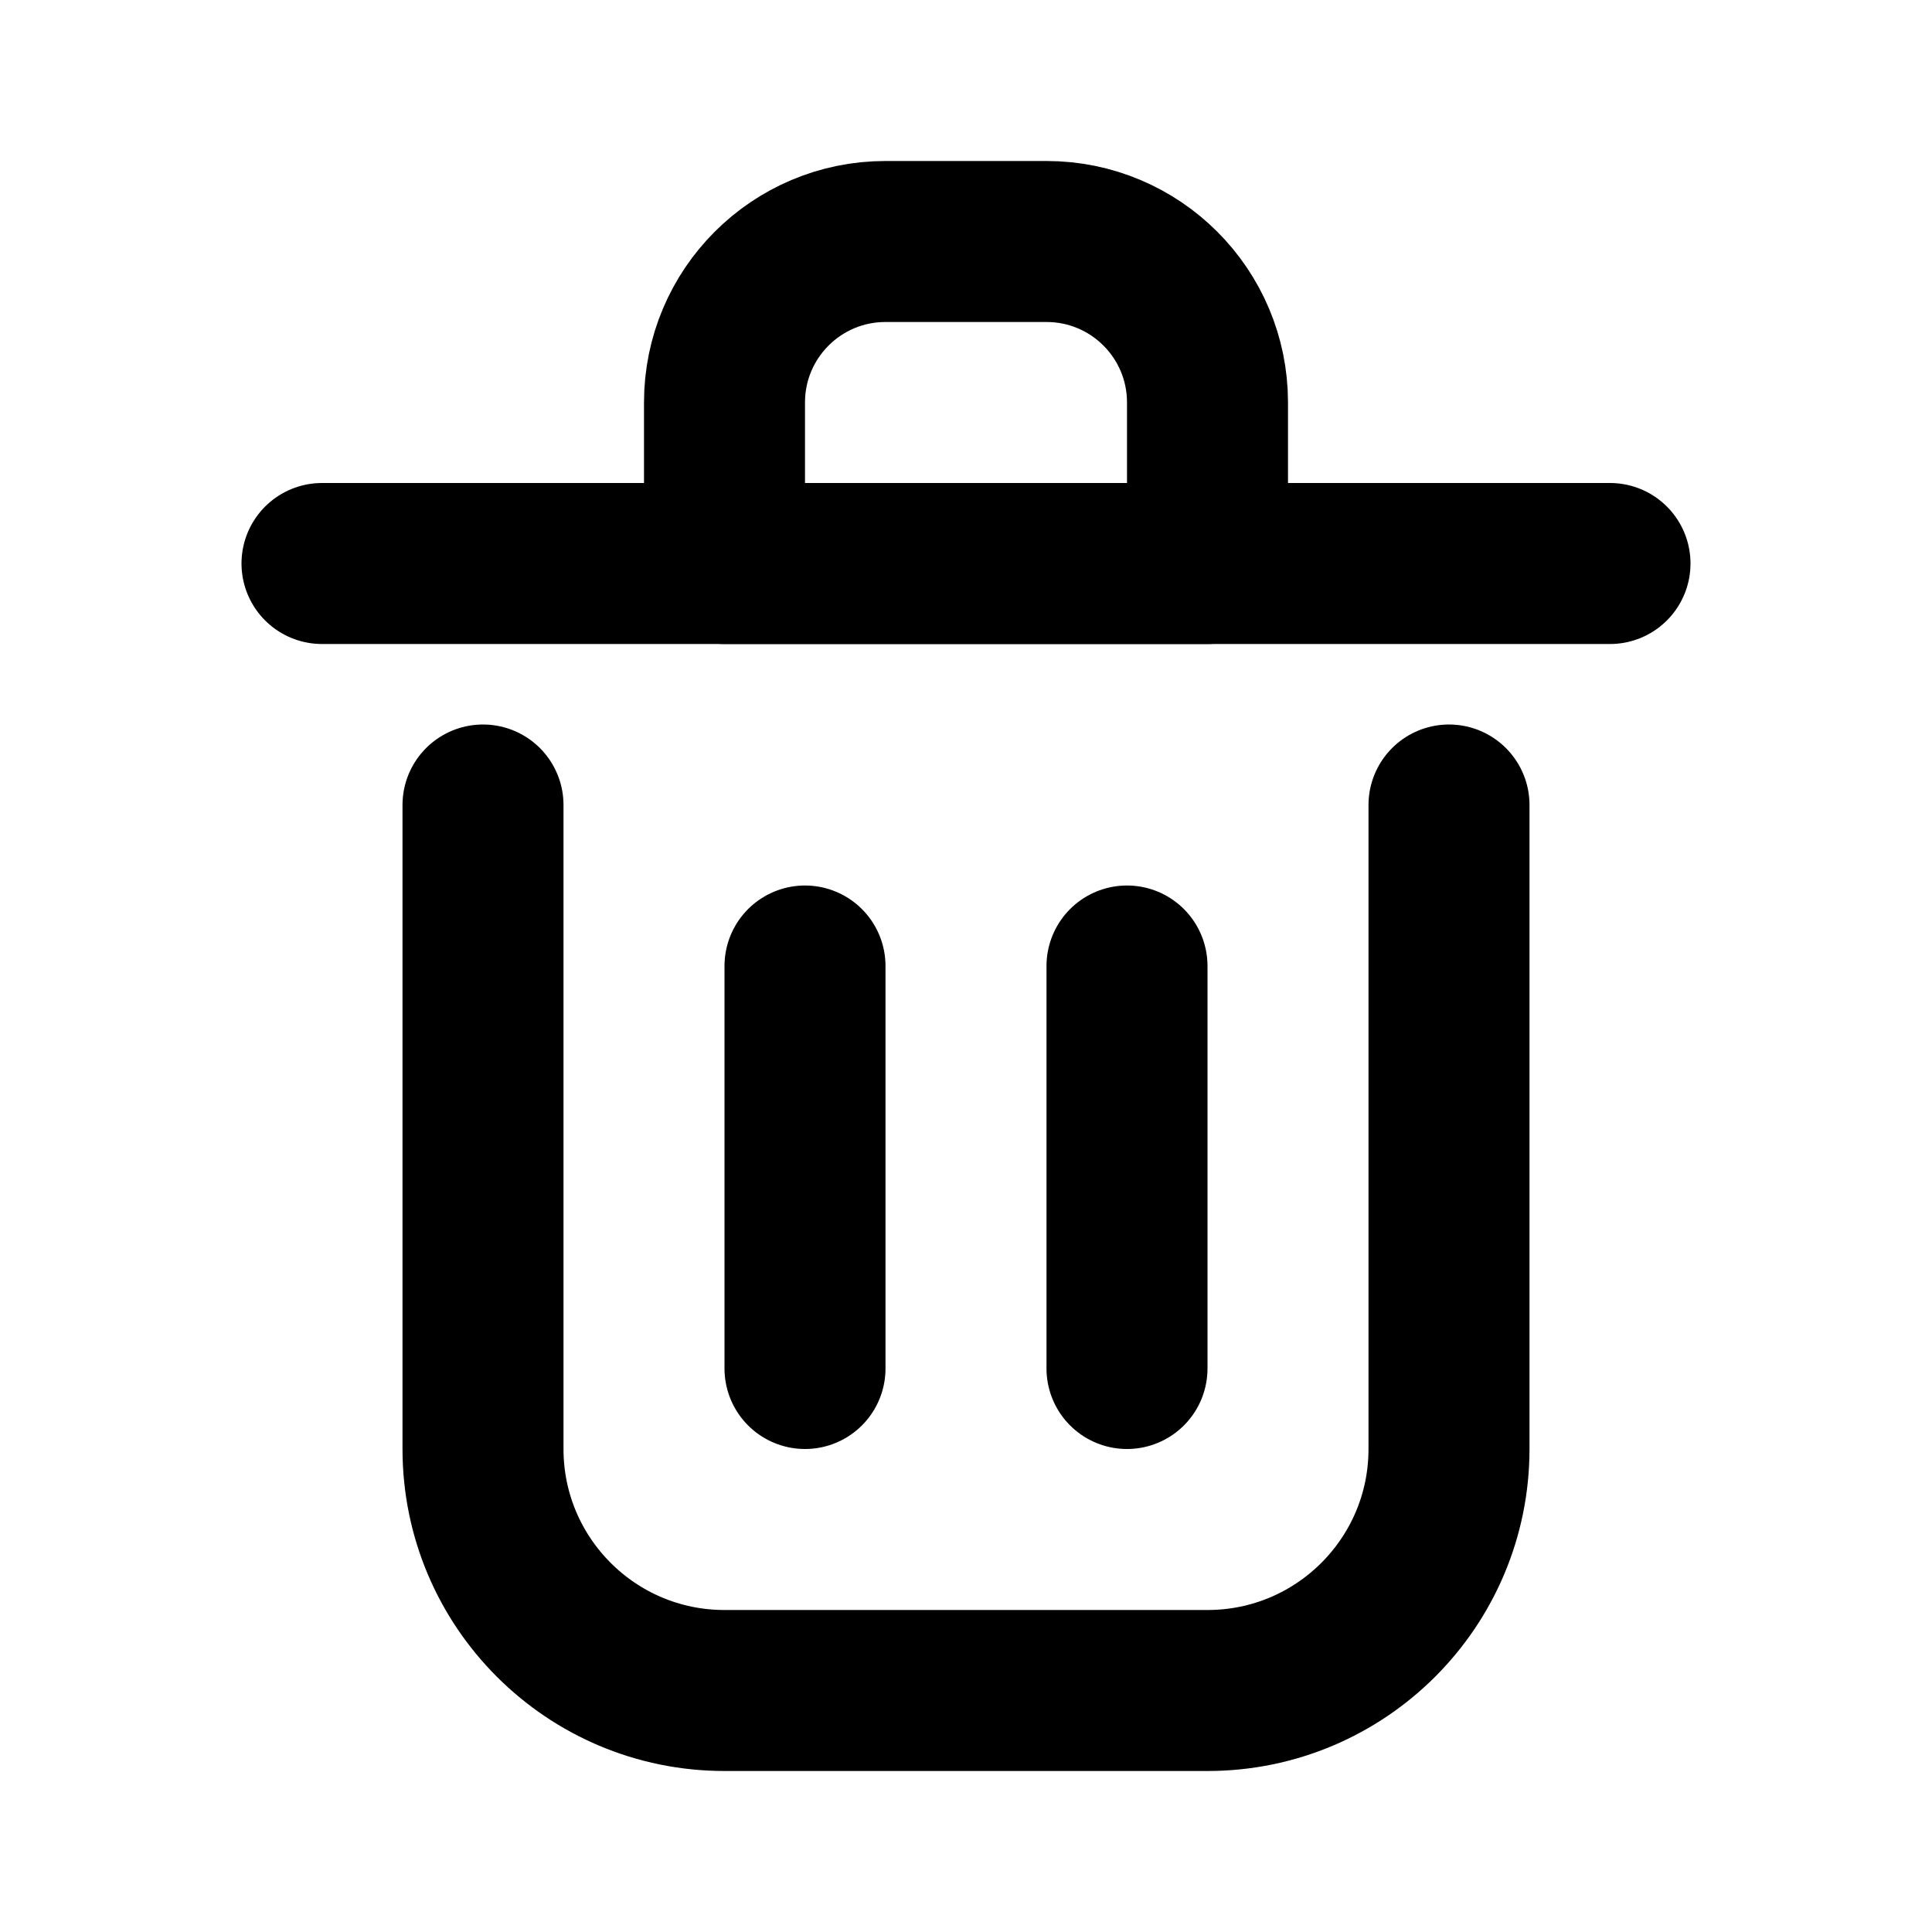
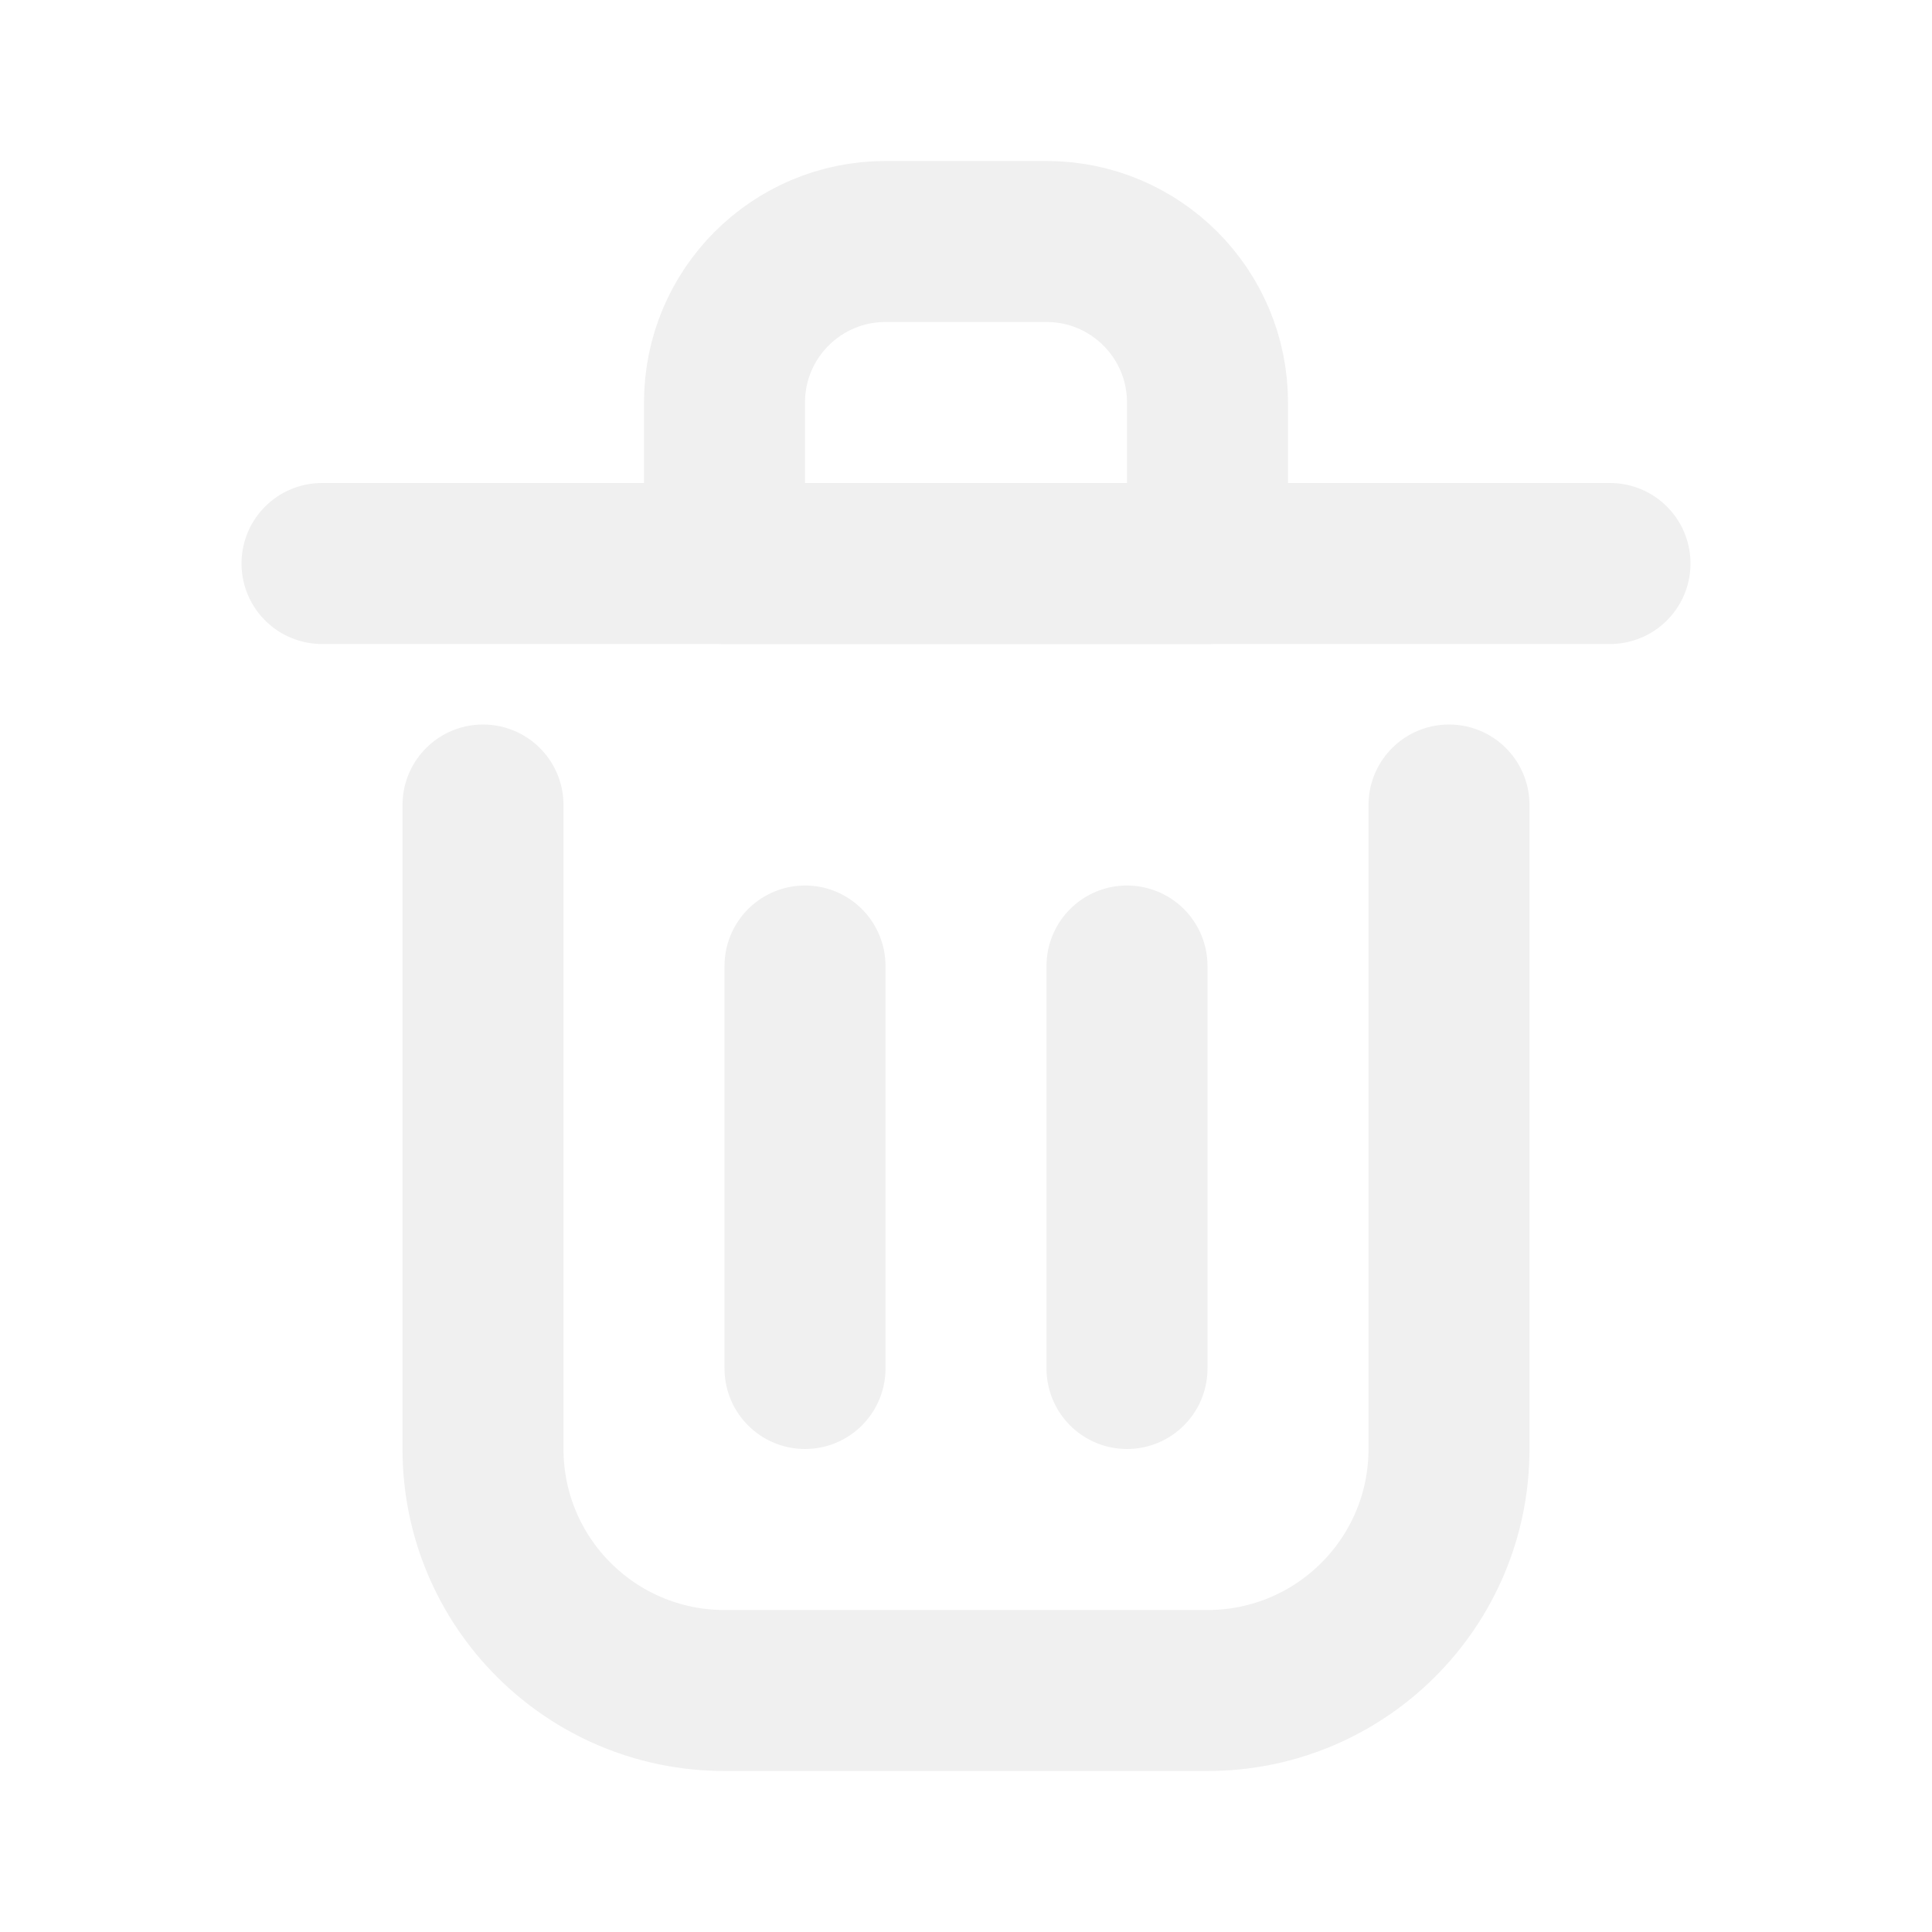
<svg xmlns="http://www.w3.org/2000/svg" viewBox="0 0 24 24" fill="none">
  <g id="SVGRepo_bgCarrier" stroke-width="0" />
  <g id="SVGRepo_tracerCarrier" stroke-linecap="round" stroke-linejoin="round" />
  <g id="SVGRepo_iconCarrier">
-     <path d="M10 12V17" stroke="#000000" stroke-width="2" stroke-linecap="round" stroke-linejoin="round" />
-     <path d="M14 12V17" stroke="#000000" stroke-width="2" stroke-linecap="round" stroke-linejoin="round" />
-     <path d="M4 7H20" stroke="#000000" stroke-width="2" stroke-linecap="round" stroke-linejoin="round" />
-     <path d="M6 10V18C6 19.657 7.343 21 9 21H15C16.657 21 18 19.657 18 18V10" stroke="#000000" stroke-width="2" stroke-linecap="round" stroke-linejoin="round" />
-     <path d="M9 5C9 3.895 9.895 3 11 3H13C14.105 3 15 3.895 15 5V7H9V5Z" stroke="#000000" stroke-width="2" stroke-linecap="round" stroke-linejoin="round" />
+     <path d="M10 12V17" stroke="#f0f0f0" stroke-width="2" stroke-linecap="round" stroke-linejoin="round" />
+     <path d="M14 12V17" stroke="#f0f0f0" stroke-width="2" stroke-linecap="round" stroke-linejoin="round" />
+     <path d="M4 7H20" stroke="#f0f0f0" stroke-width="2" stroke-linecap="round" stroke-linejoin="round" />
+     <path d="M6 10V18C6 19.657 7.343 21 9 21H15C16.657 21 18 19.657 18 18V10" stroke="#f0f0f0" stroke-width="2" stroke-linecap="round" stroke-linejoin="round" />
+     <path d="M9 5C9 3.895 9.895 3 11 3H13C14.105 3 15 3.895 15 5V7H9V5Z" stroke="#f0f0f0" stroke-width="2" stroke-linecap="round" stroke-linejoin="round" />
  </g>
</svg>
